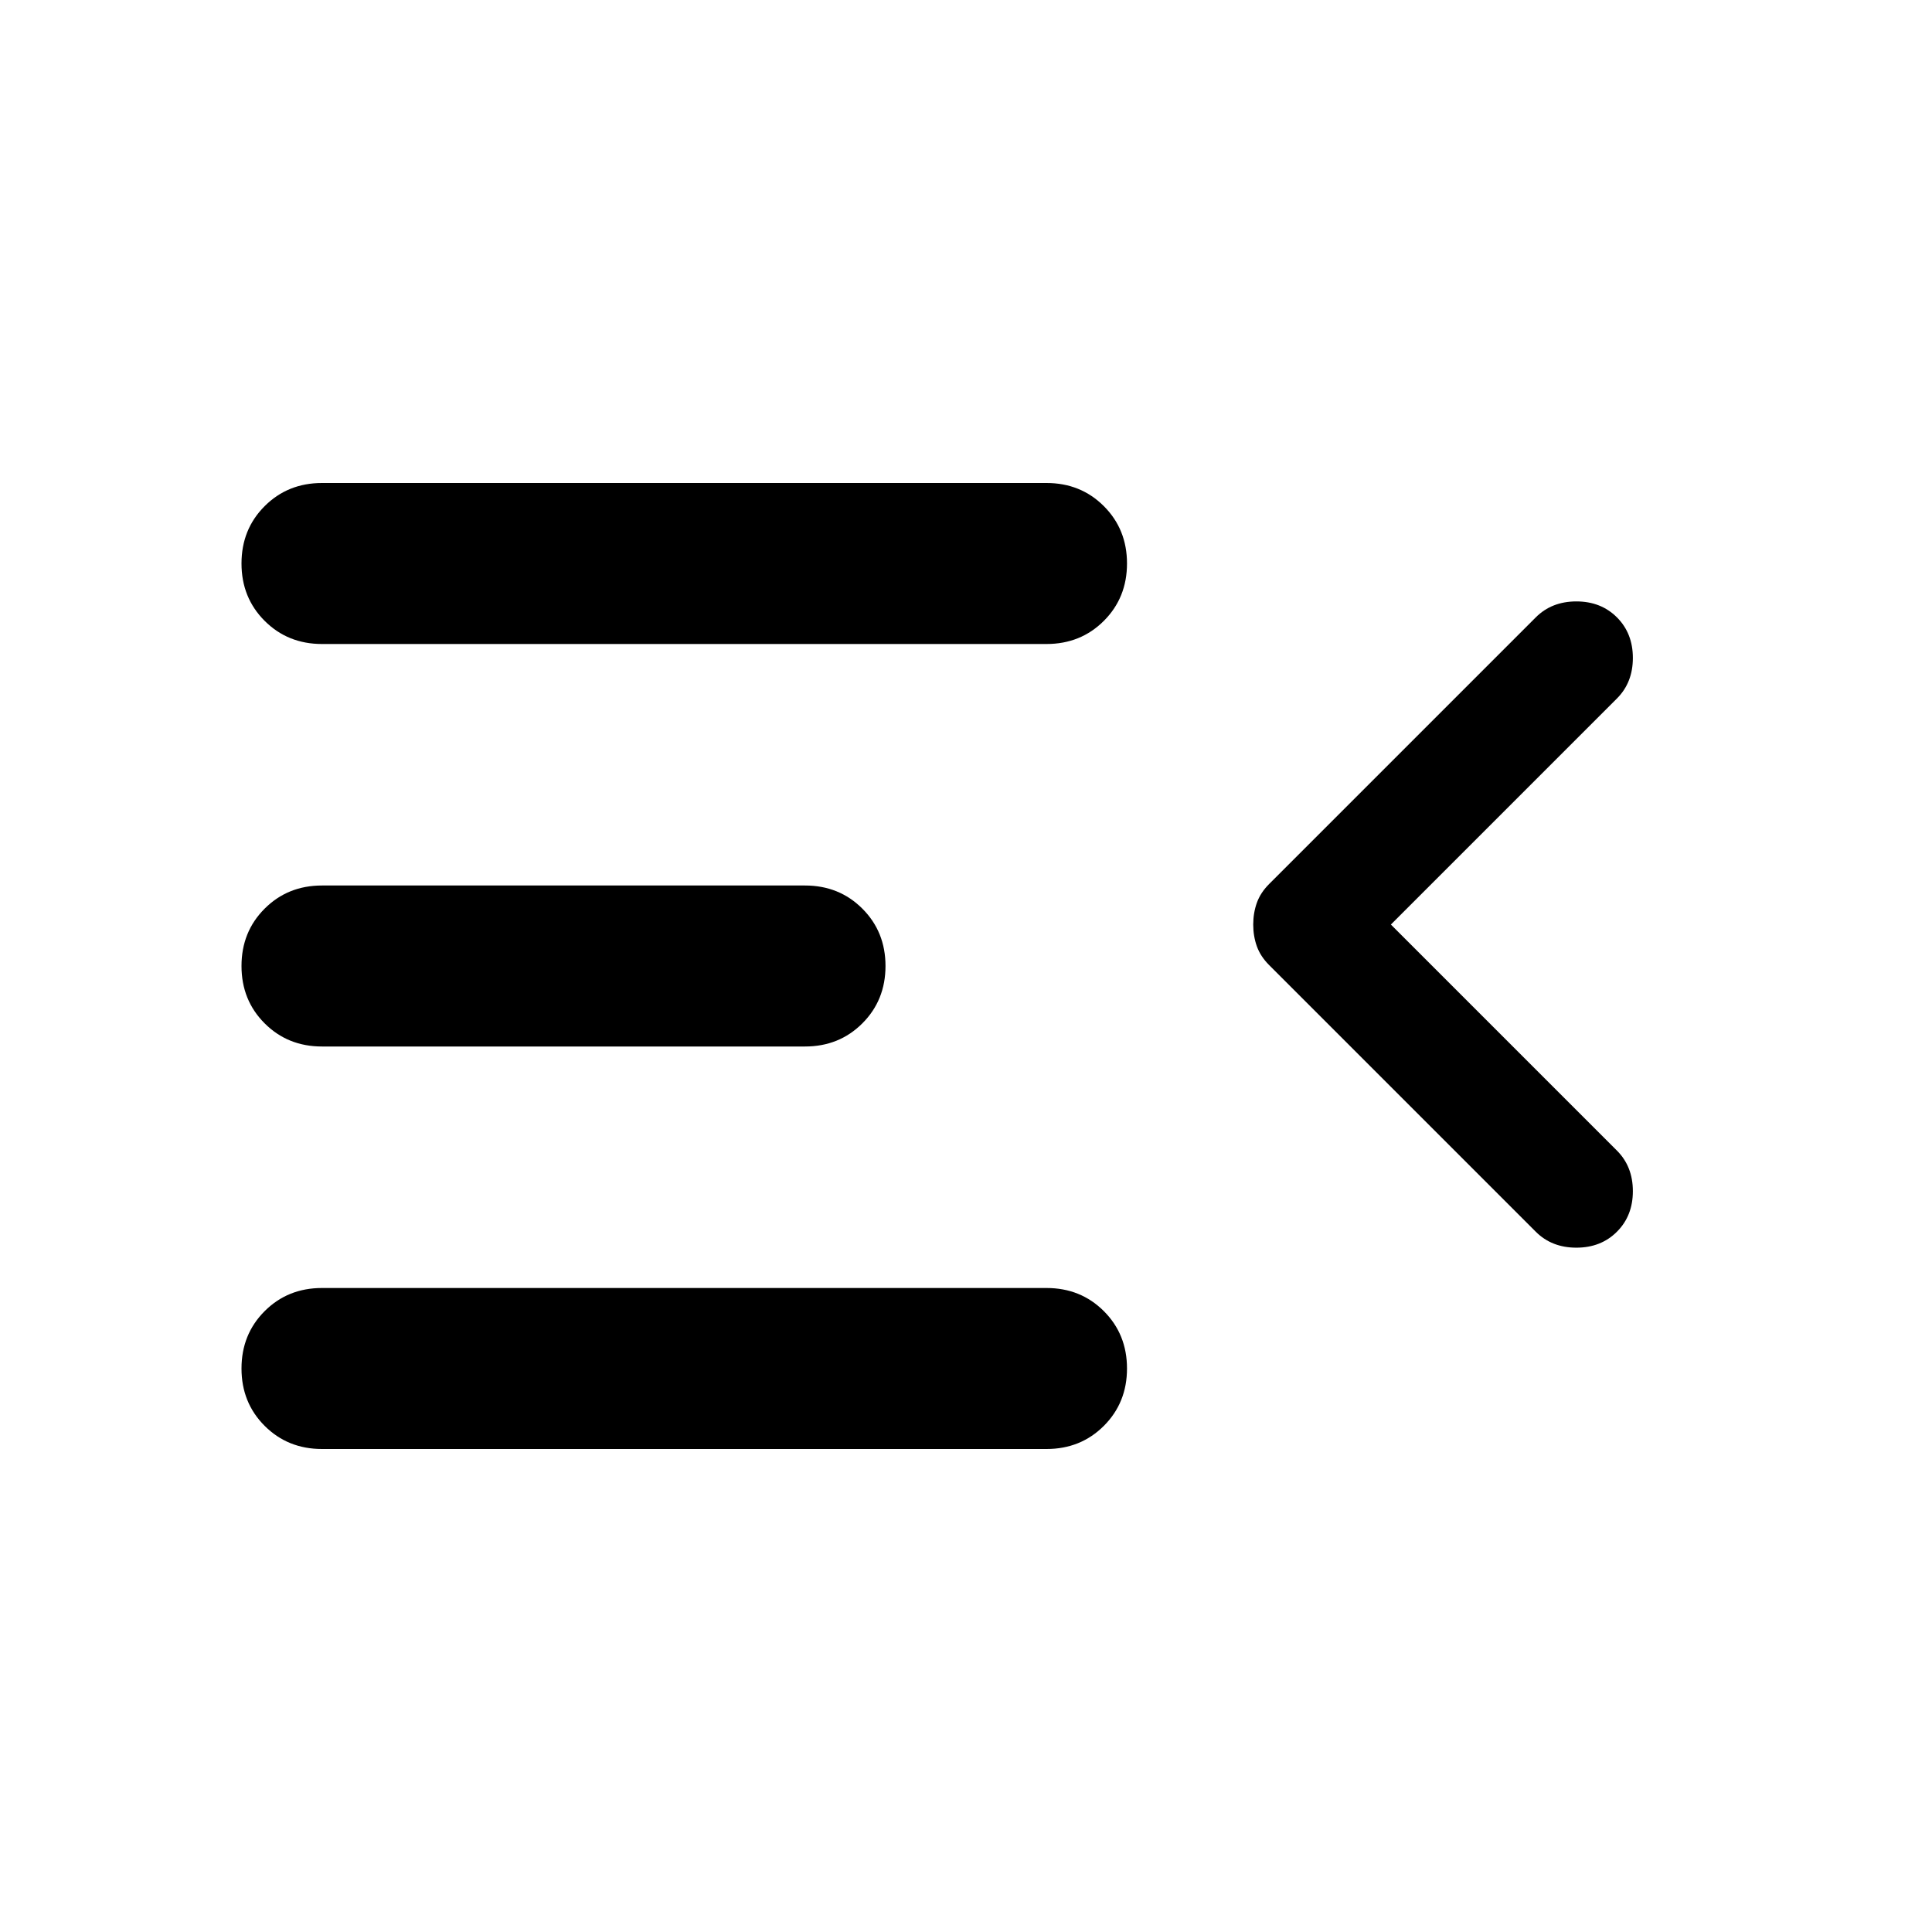
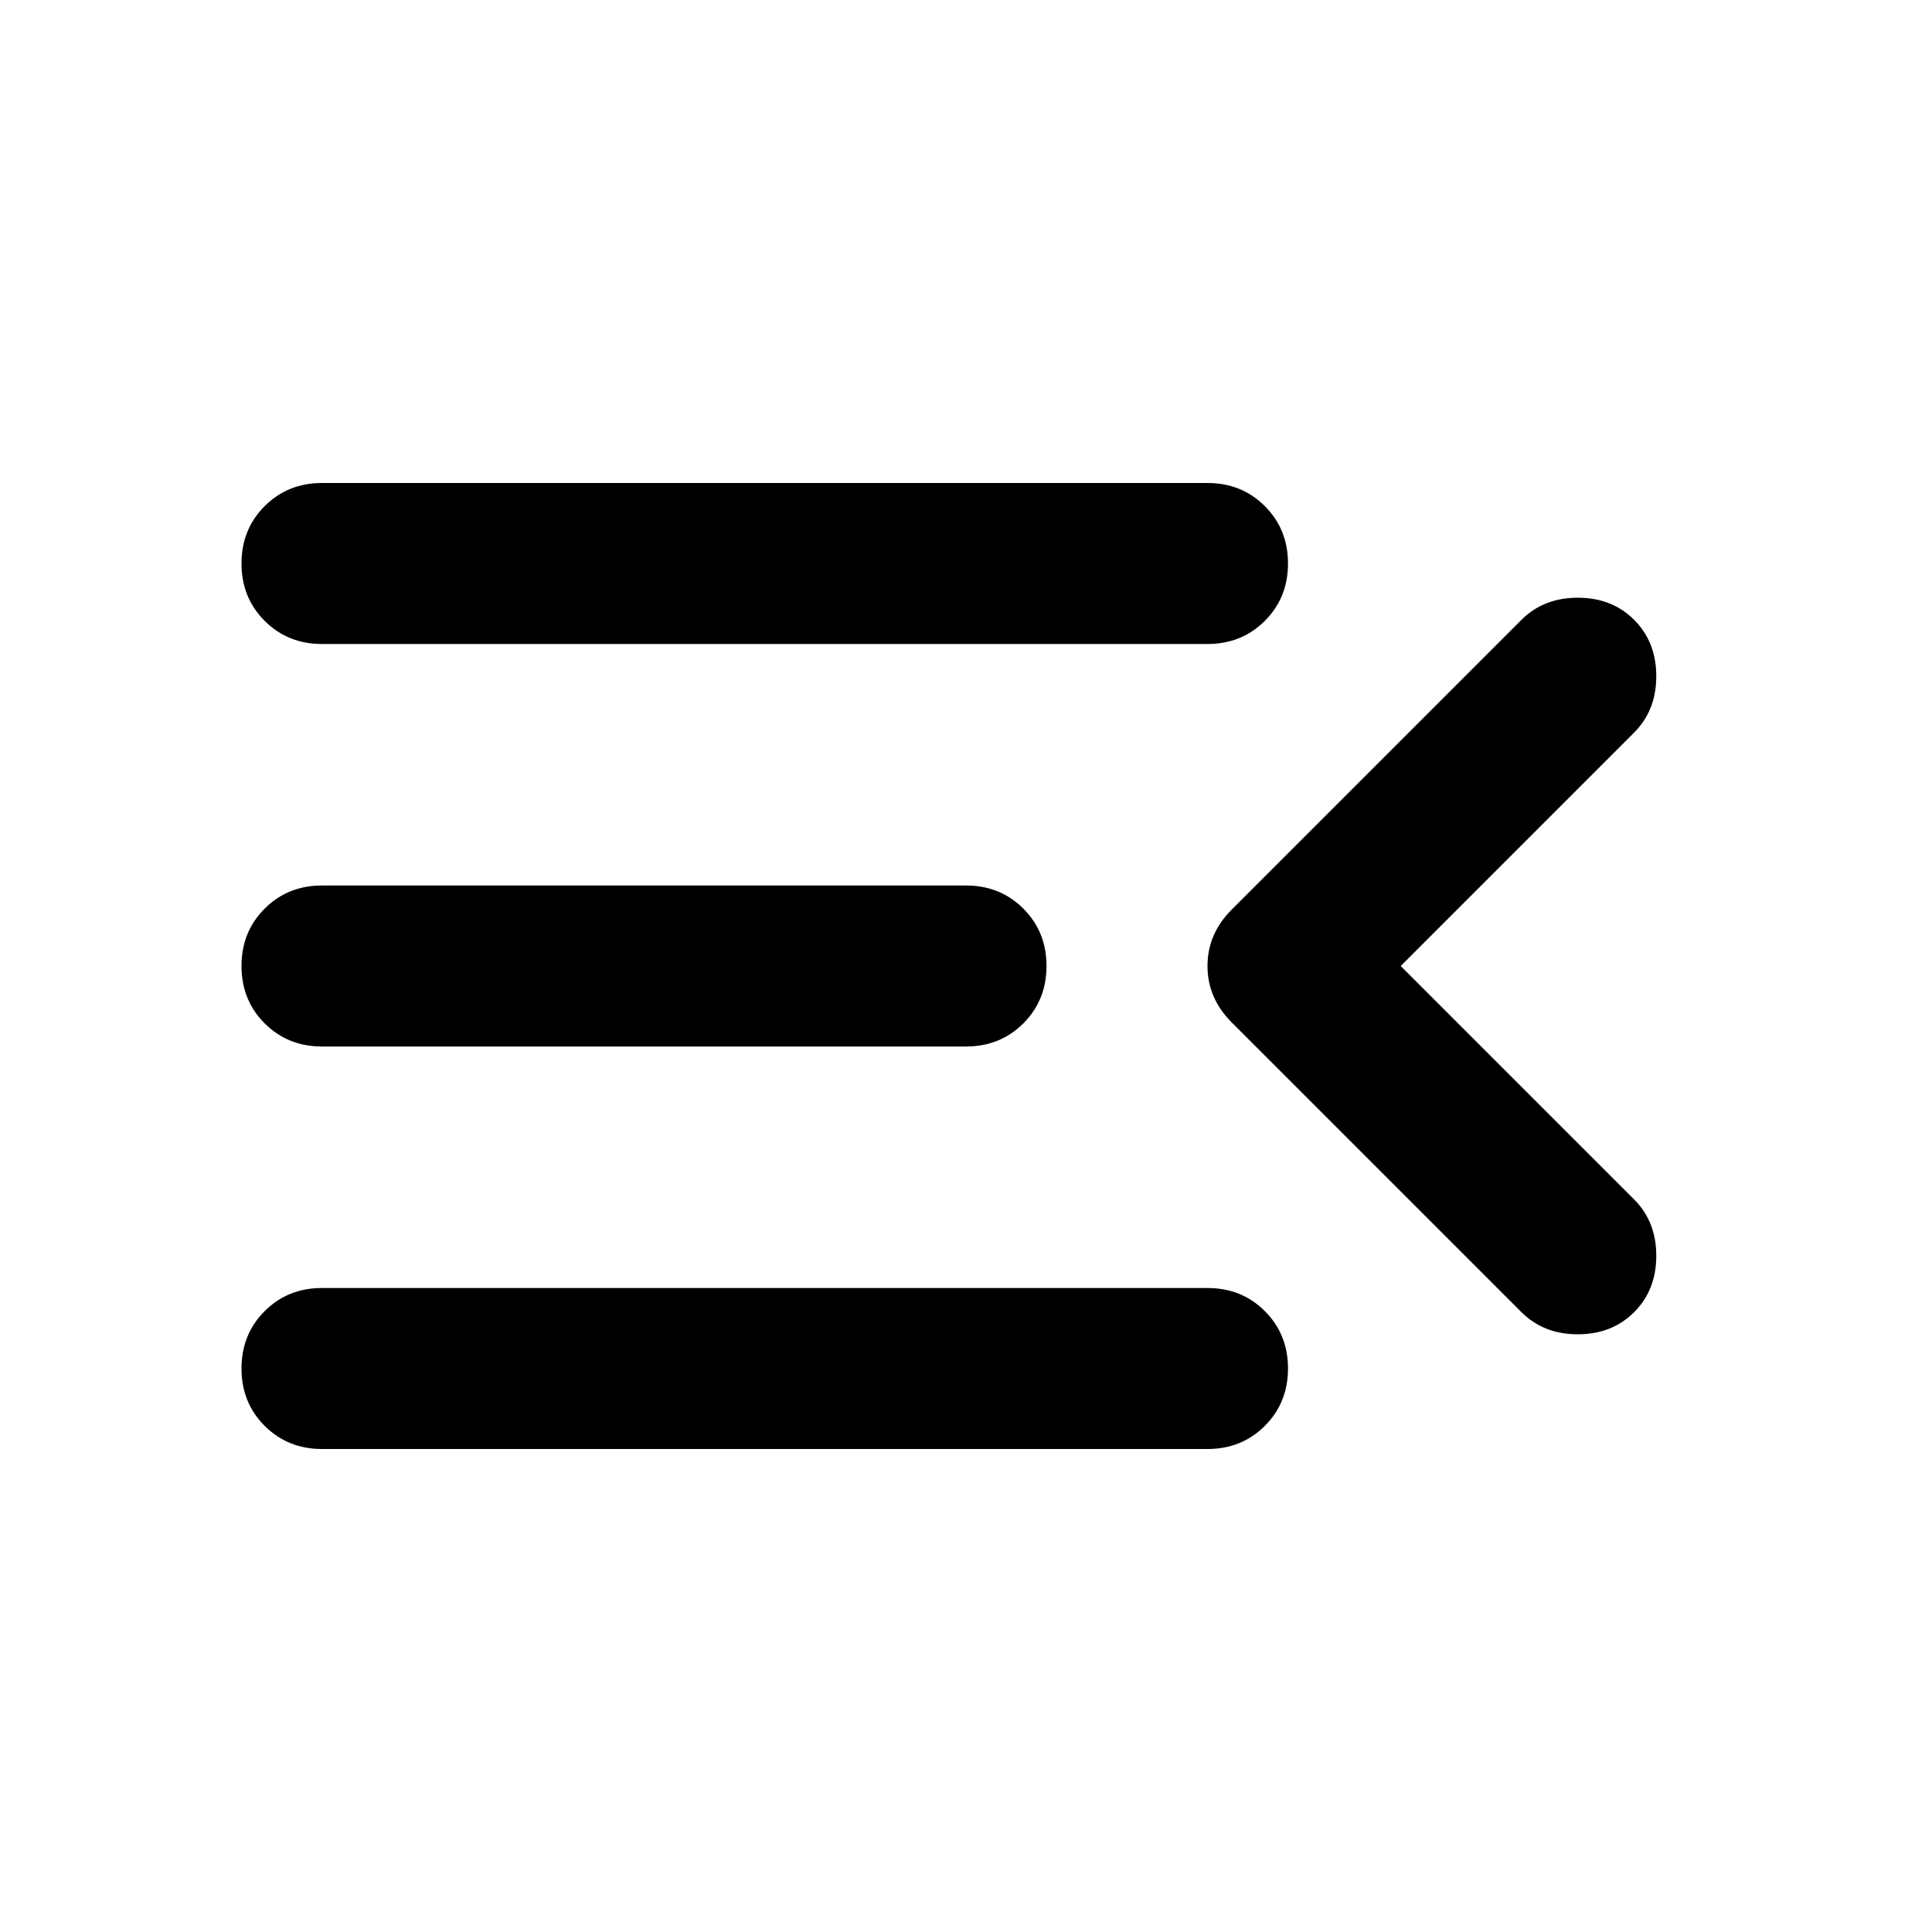
<svg xmlns="http://www.w3.org/2000/svg" height="24" viewBox="0 -960 960 960" width="24">
-   <path d="M160-240q-17 0-28.5-11.5T120-280q0-17 11.5-28.5T160-320h360q17 0 28.5 11.5T560-280q0 17-11.5 28.5T520-240H160Zm0-200q-17 0-28.5-11.5T120-480q0-17 11.5-28.5T160-520h240q17 0 28.5 11.5T440-480q0 17-11.5 28.5T400-440H160Zm0-200q-17 0-28.5-11.5T120-680q0-17 11.5-28.5T160-720h360q17 0 28.5 11.5T560-680q0 17-11.5 28.5T520-640H160Z" />
-   <g transform="translate(1054,-155) scale(-0.72,0.72)">
-     <path d="M504-480 348-636q-11-11-11-28t11-28q11-11 28-11t28 11l184 184q6 6 8.5 13t2.5 15q0 8-2.5 15t-8.5 13L404-268q-11 11-28 11t-28-11q-11-11-11-28t11-28l156-156Z" />
-   </g>
+   <path d="M160-240q-17 0-28.5-11.5T120-280q0-17 11.5-28.5T160-320h440q17 0 28.5 11.5T640-280q0 17-11.5 28.5T600-240H160Zm596-68L612-452q-12-12-12-28t12-28l144-144q11-11 28-11t28 11q11 11 11 28t-11 28L696-480l116 116q11 11 11 28t-11 28q-11 11-28 11t-28-11ZM160-440q-17 0-28.5-11.5T120-480q0-17 11.5-28.5T160-520h320q17 0 28.5 11.5T520-480q0 17-11.5 28.5T480-440H160Zm0-200q-17 0-28.5-11.5T120-680q0-17 11.5-28.5T160-720h440q17 0 28.5 11.5T640-680q0 17-11.5 28.5T600-640H160Z" />
</svg>
